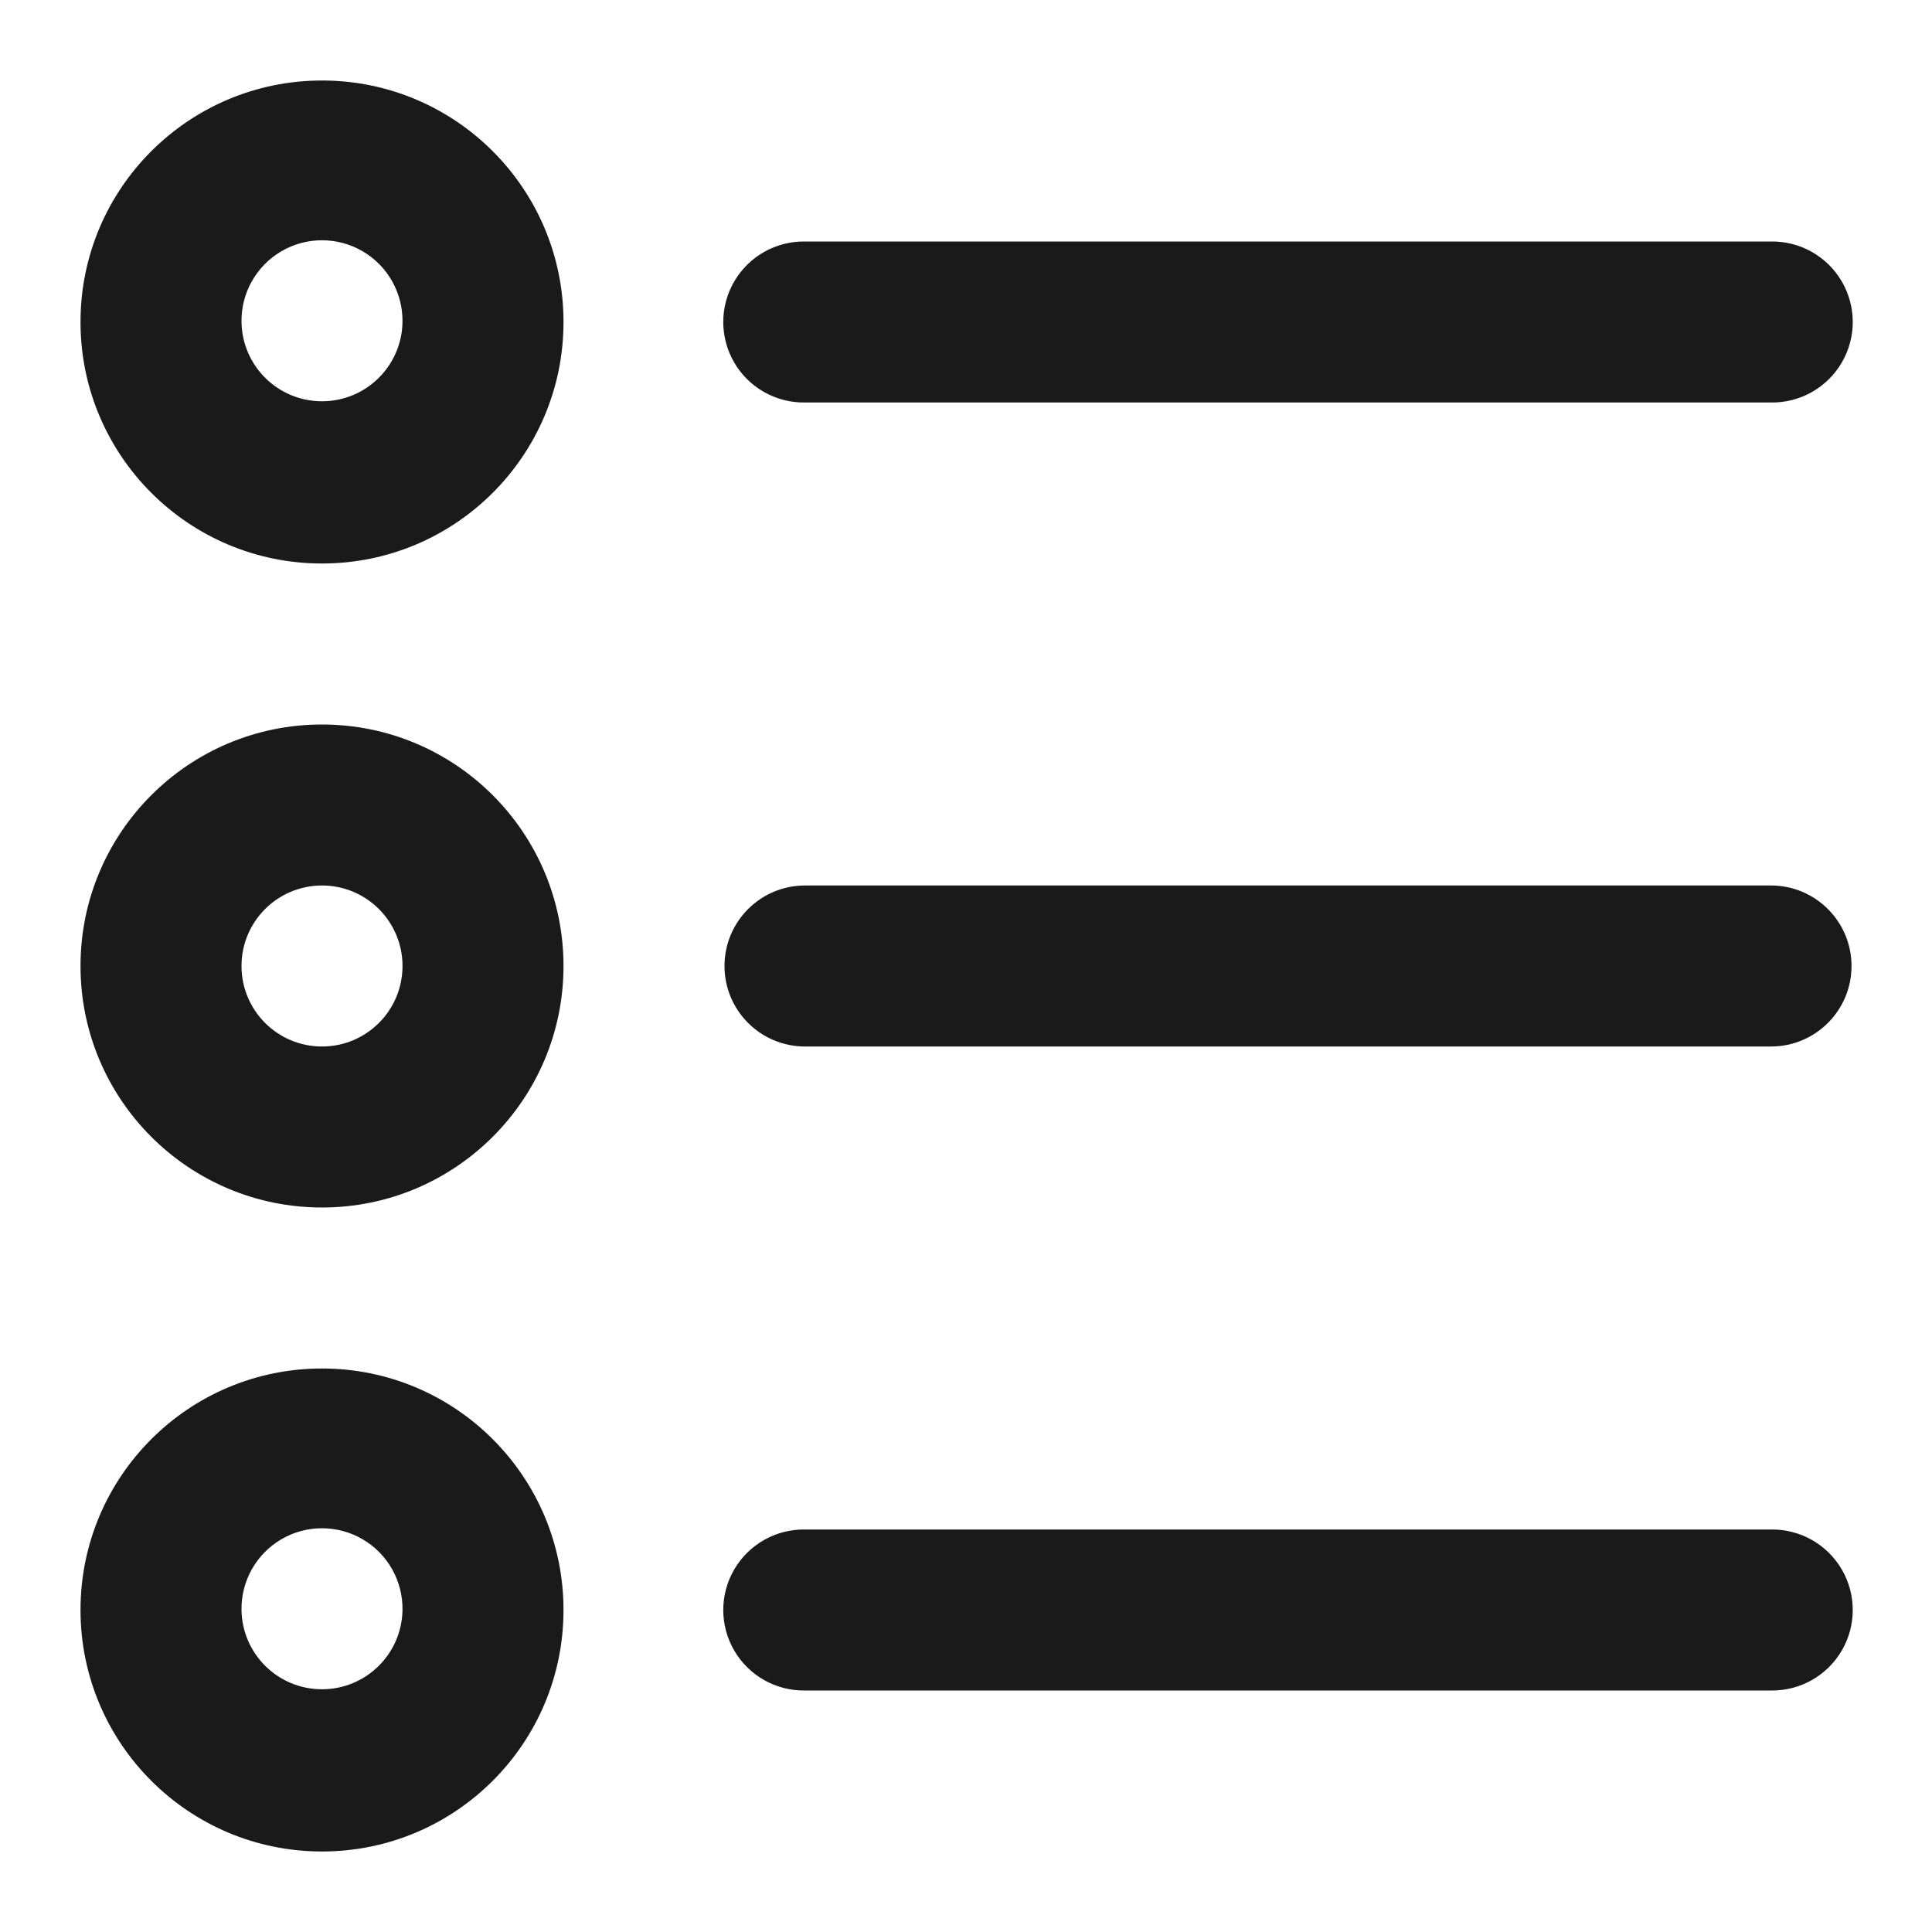
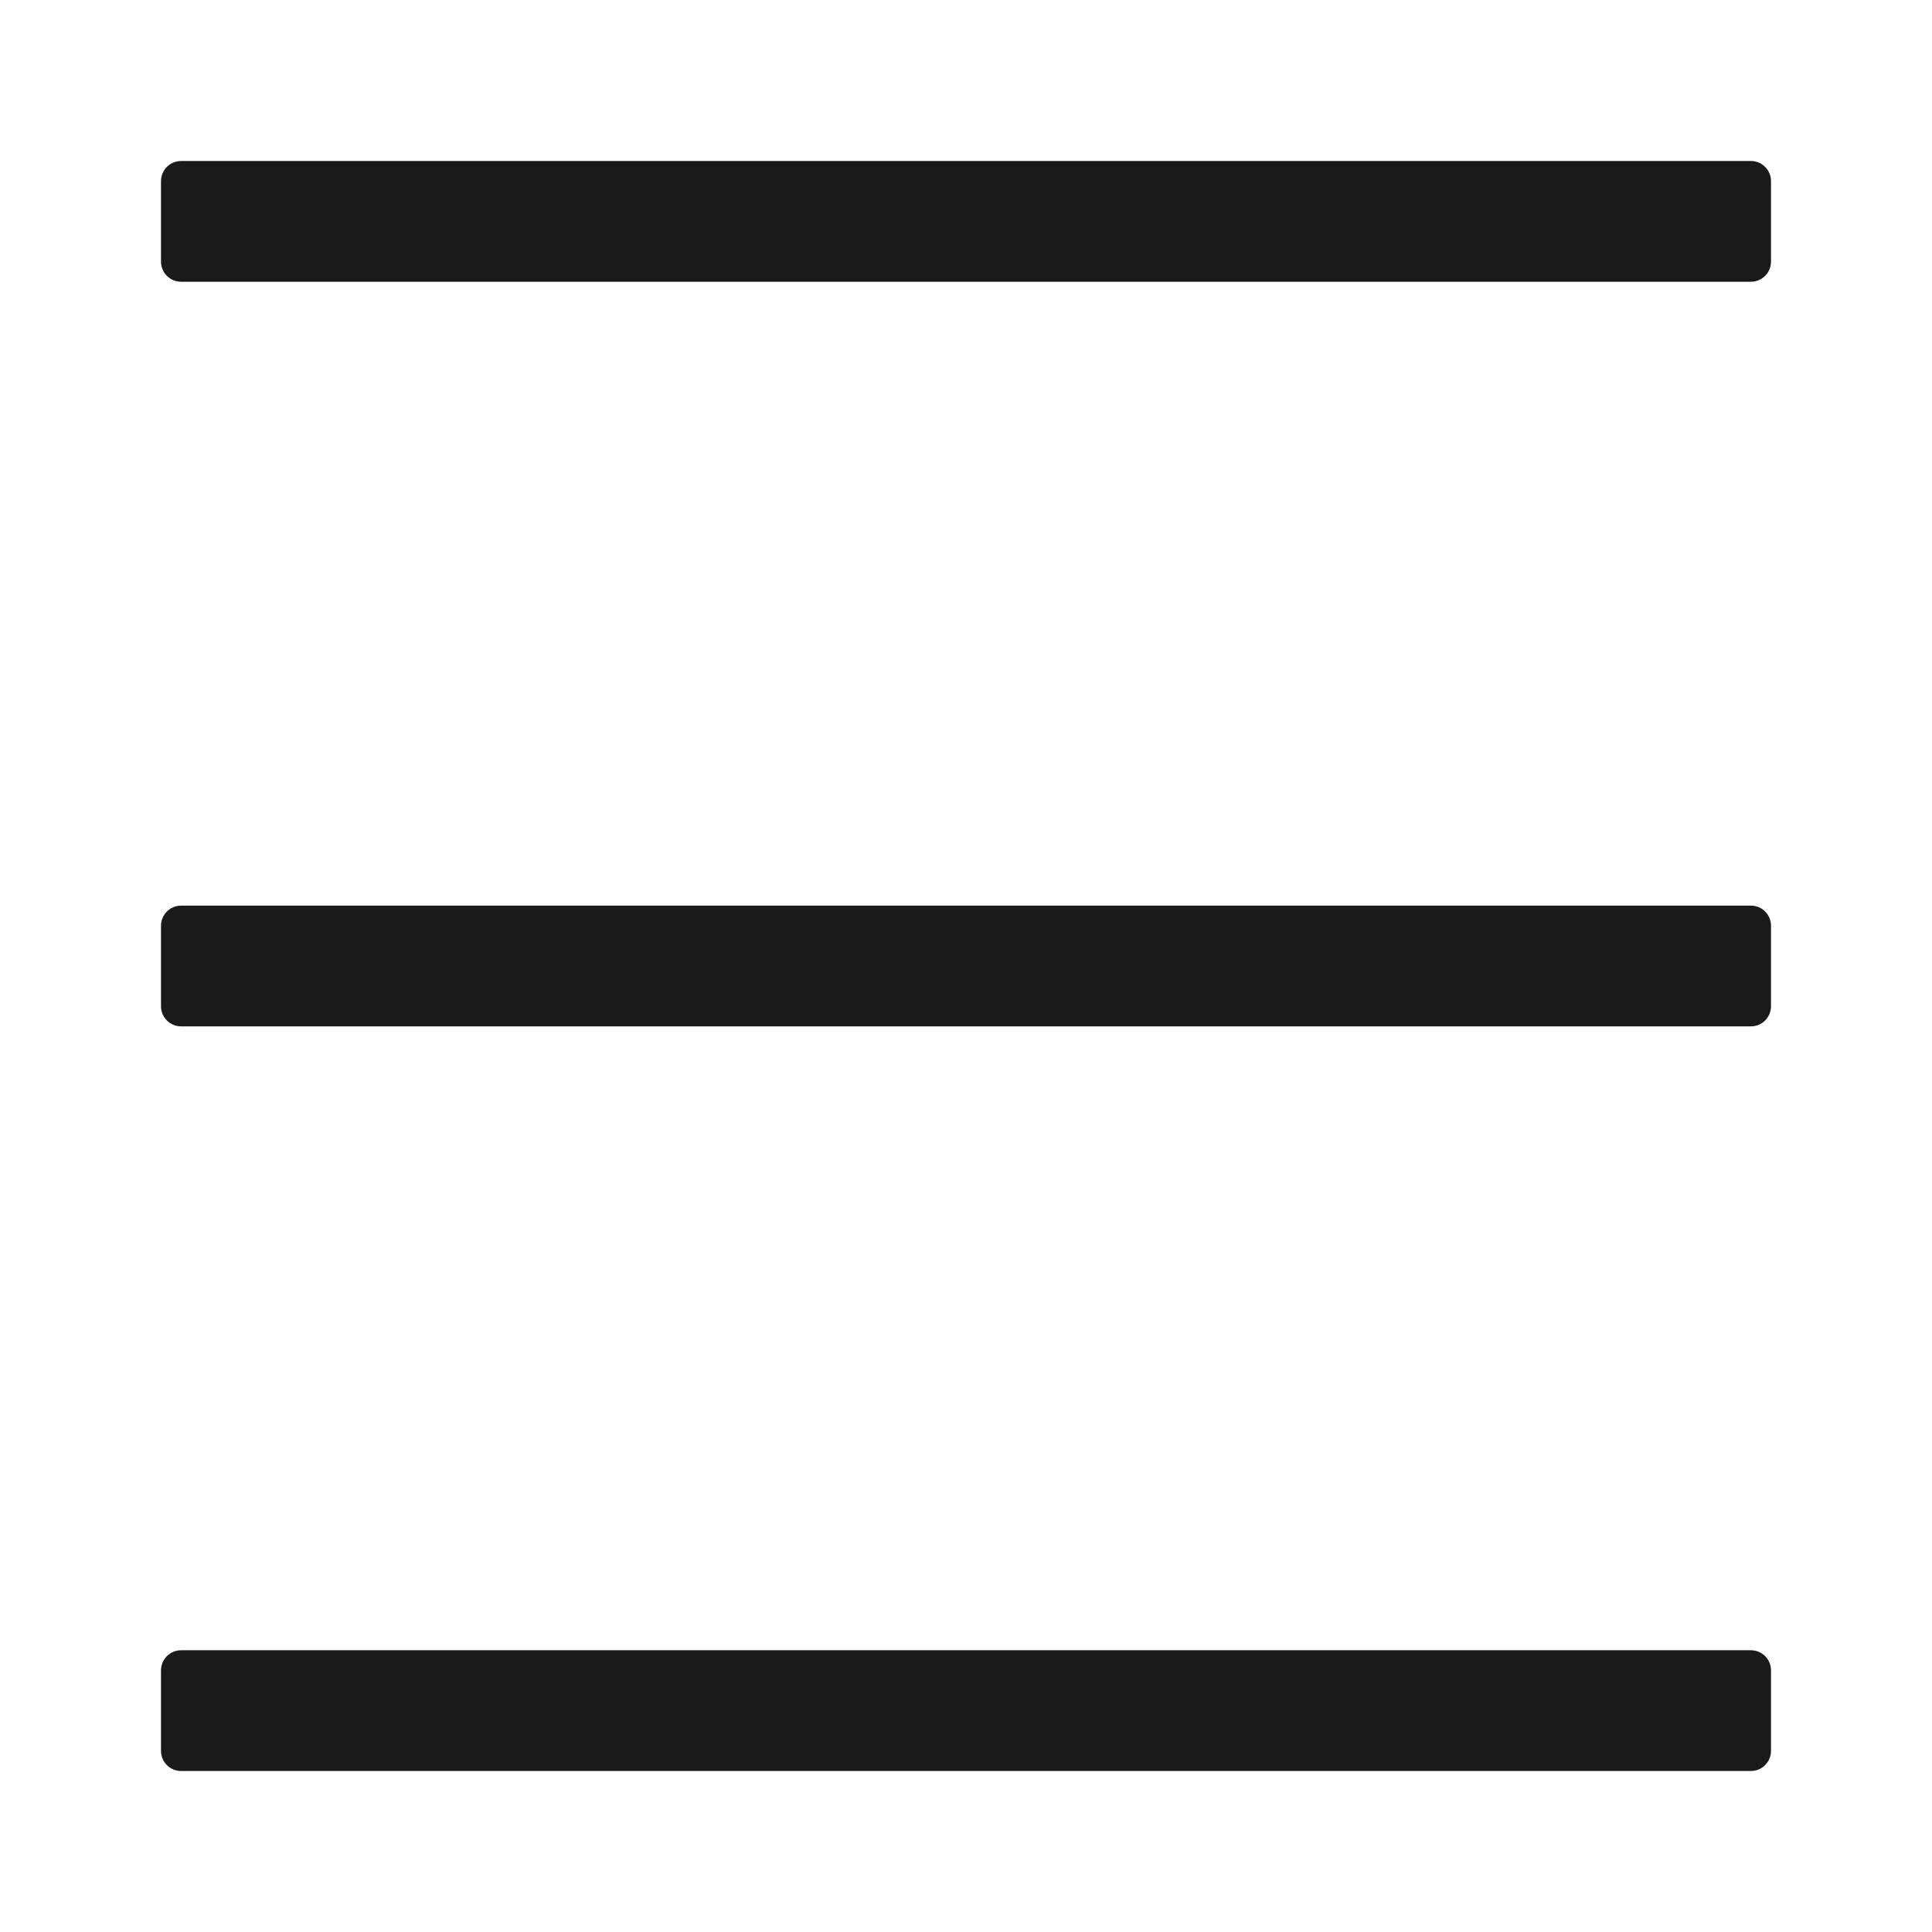
- <svg xmlns="http://www.w3.org/2000/svg" viewBox="0 0 1024 1024">
-   <path fill="#1A1A1A" d="M298.67 170.67a128 128 0 1 1-256 0 128 128 0 0 1 256 0z m-85.34 0a42.67 42.67 0 1 0-85.33 0 42.67 42.67 0 0 0 85.33 0z m85.34 682.66a128 128 0 1 1-256 0 128 128 0 0 1 256 0z m-85.34 0a42.67 42.67 0 1 0-85.33 0 42.67 42.67 0 0 0 85.33 0z m-42.66-213.33a128 128 0 1 0 0-256 128 128 0 0 0 0 256z m0-85.33a42.67 42.67 0 1 1 0-85.34 42.67 42.67 0 0 1 0 85.34z m256-426.67a42.67 42.67 0 1 0 0 85.33h512a42.67 42.67 0 1 0 0-85.33h-512z m-42.67 384a42.67 42.67 0 0 1 42.67-42.67h512a42.67 42.67 0 1 1 0 85.34h-512a42.67 42.67 0 0 1-42.67-42.67z m42.67 298.67a42.67 42.67 0 1 0 0 85.33h512a42.67 42.67 0 1 0 0-85.33h-512z" />
+ <svg xmlns="http://www.w3.org/2000/svg" fill="none" version="1.1" width="48" height="48" viewBox="0 0 48 48">
+   <defs>
+     <clipPath id="relay_svg_dgA57s">
+       <path d="M0 0L48 0L48 48L0 48L0 0Z" />
+     </clipPath>
+   </defs>
+   <g style="mix-blend-mode:pass-through;opacity: 1;" transform="matrix(1,0,0,1,0,0)">
+     <g clip-path="url(#relay_svg_dgA57s)">
+       <g style="mix-blend-mode:pass-through;opacity: 1;" transform="matrix(1,0,0,1,4,4)">
+         <path d="M0 2.5L0 0.5C0 0.224 0.224 0 0.5 0L39.5 0C39.777 0 40 0.224 40 0.5L40 2.5C40 2.776 39.777 3 39.5 3L0.5 3C0.224 3 0 2.776 0 2.5ZM0 21L0 19C0 18.724 0.224 18.5 0.5 18.5L39.5 18.5C39.777 18.5 40 18.724 40 19L40 21C40 21.276 39.777 21.5 39.5 21.5L0.5 21.5C0.224 21.5 0 21.276 0 21ZM39.5 37C39.777 37 40 37.224 40 37.5L40 39.5C40 39.776 39.777 40 39.5 40L0.5 40C0.224 40 0 39.776 0 39.5L0 37.5C0 37.224 0.224 37 0.5 37L39.5 37Z" fill-rule="NONZERO" fill="#1a1a1a" fill-opacity="1" style="mix-blend-mode:normal" />
+       </g>
+     </g>
+   </g>
</svg>
